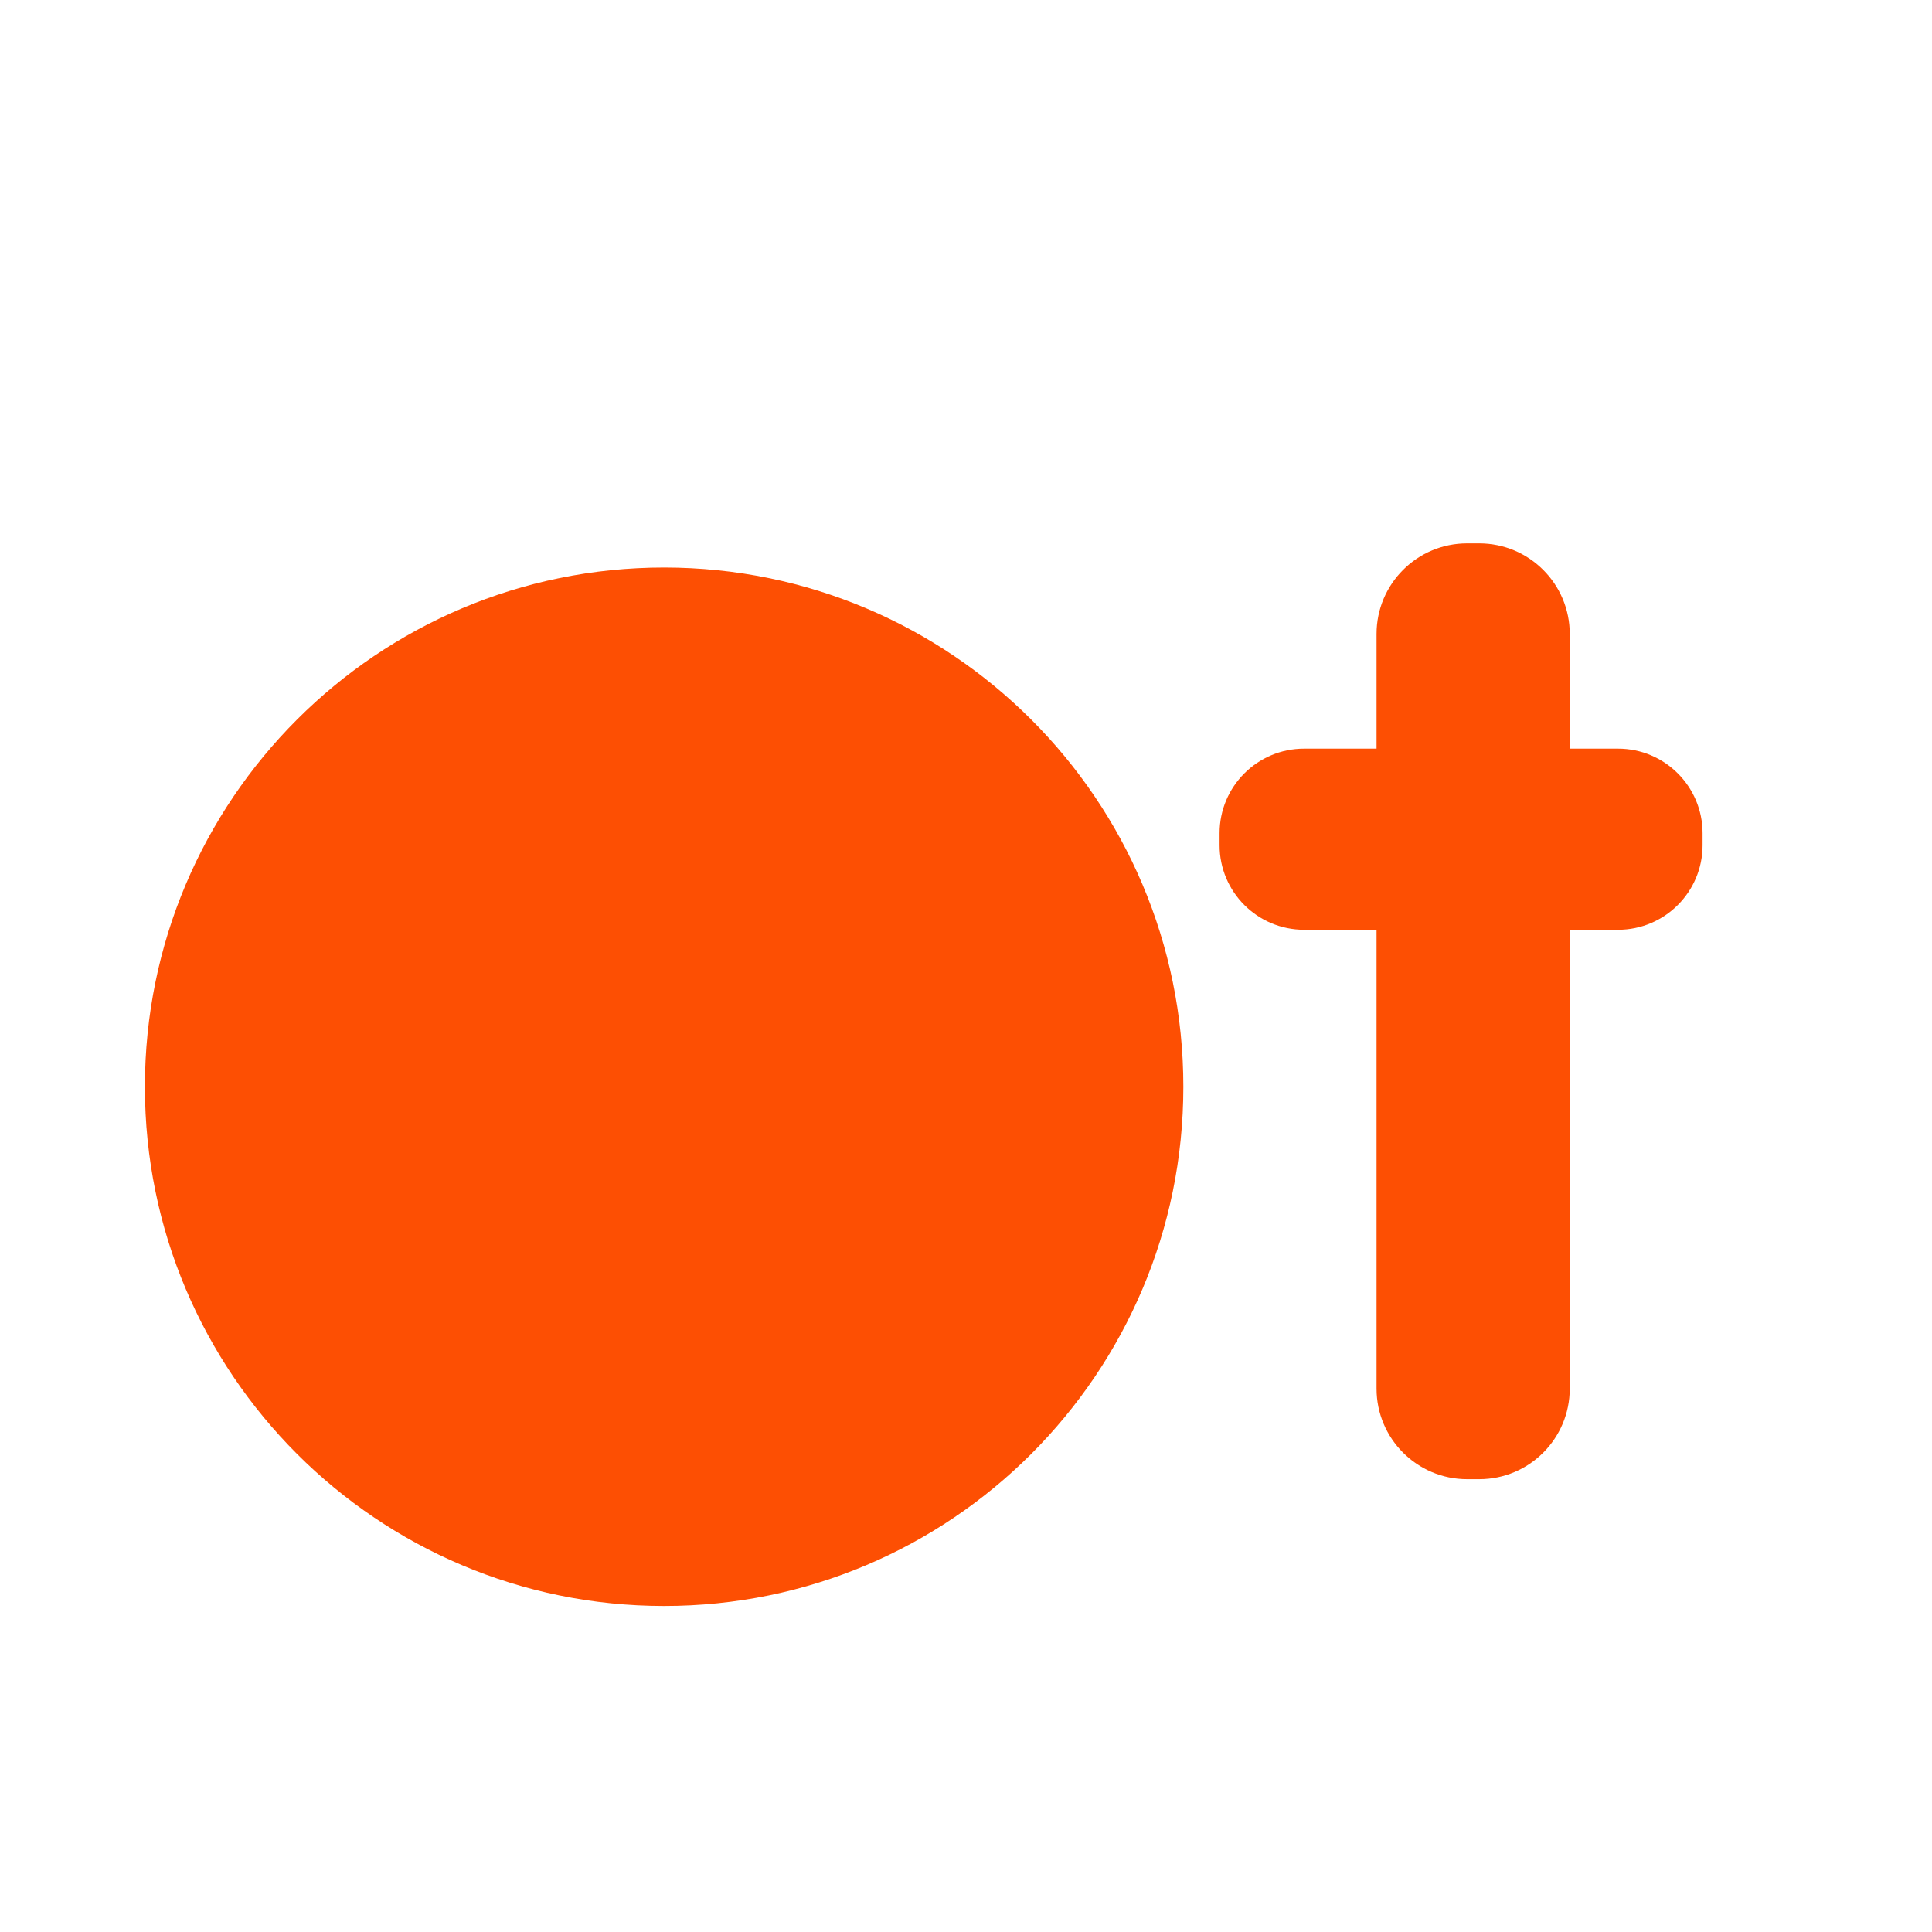
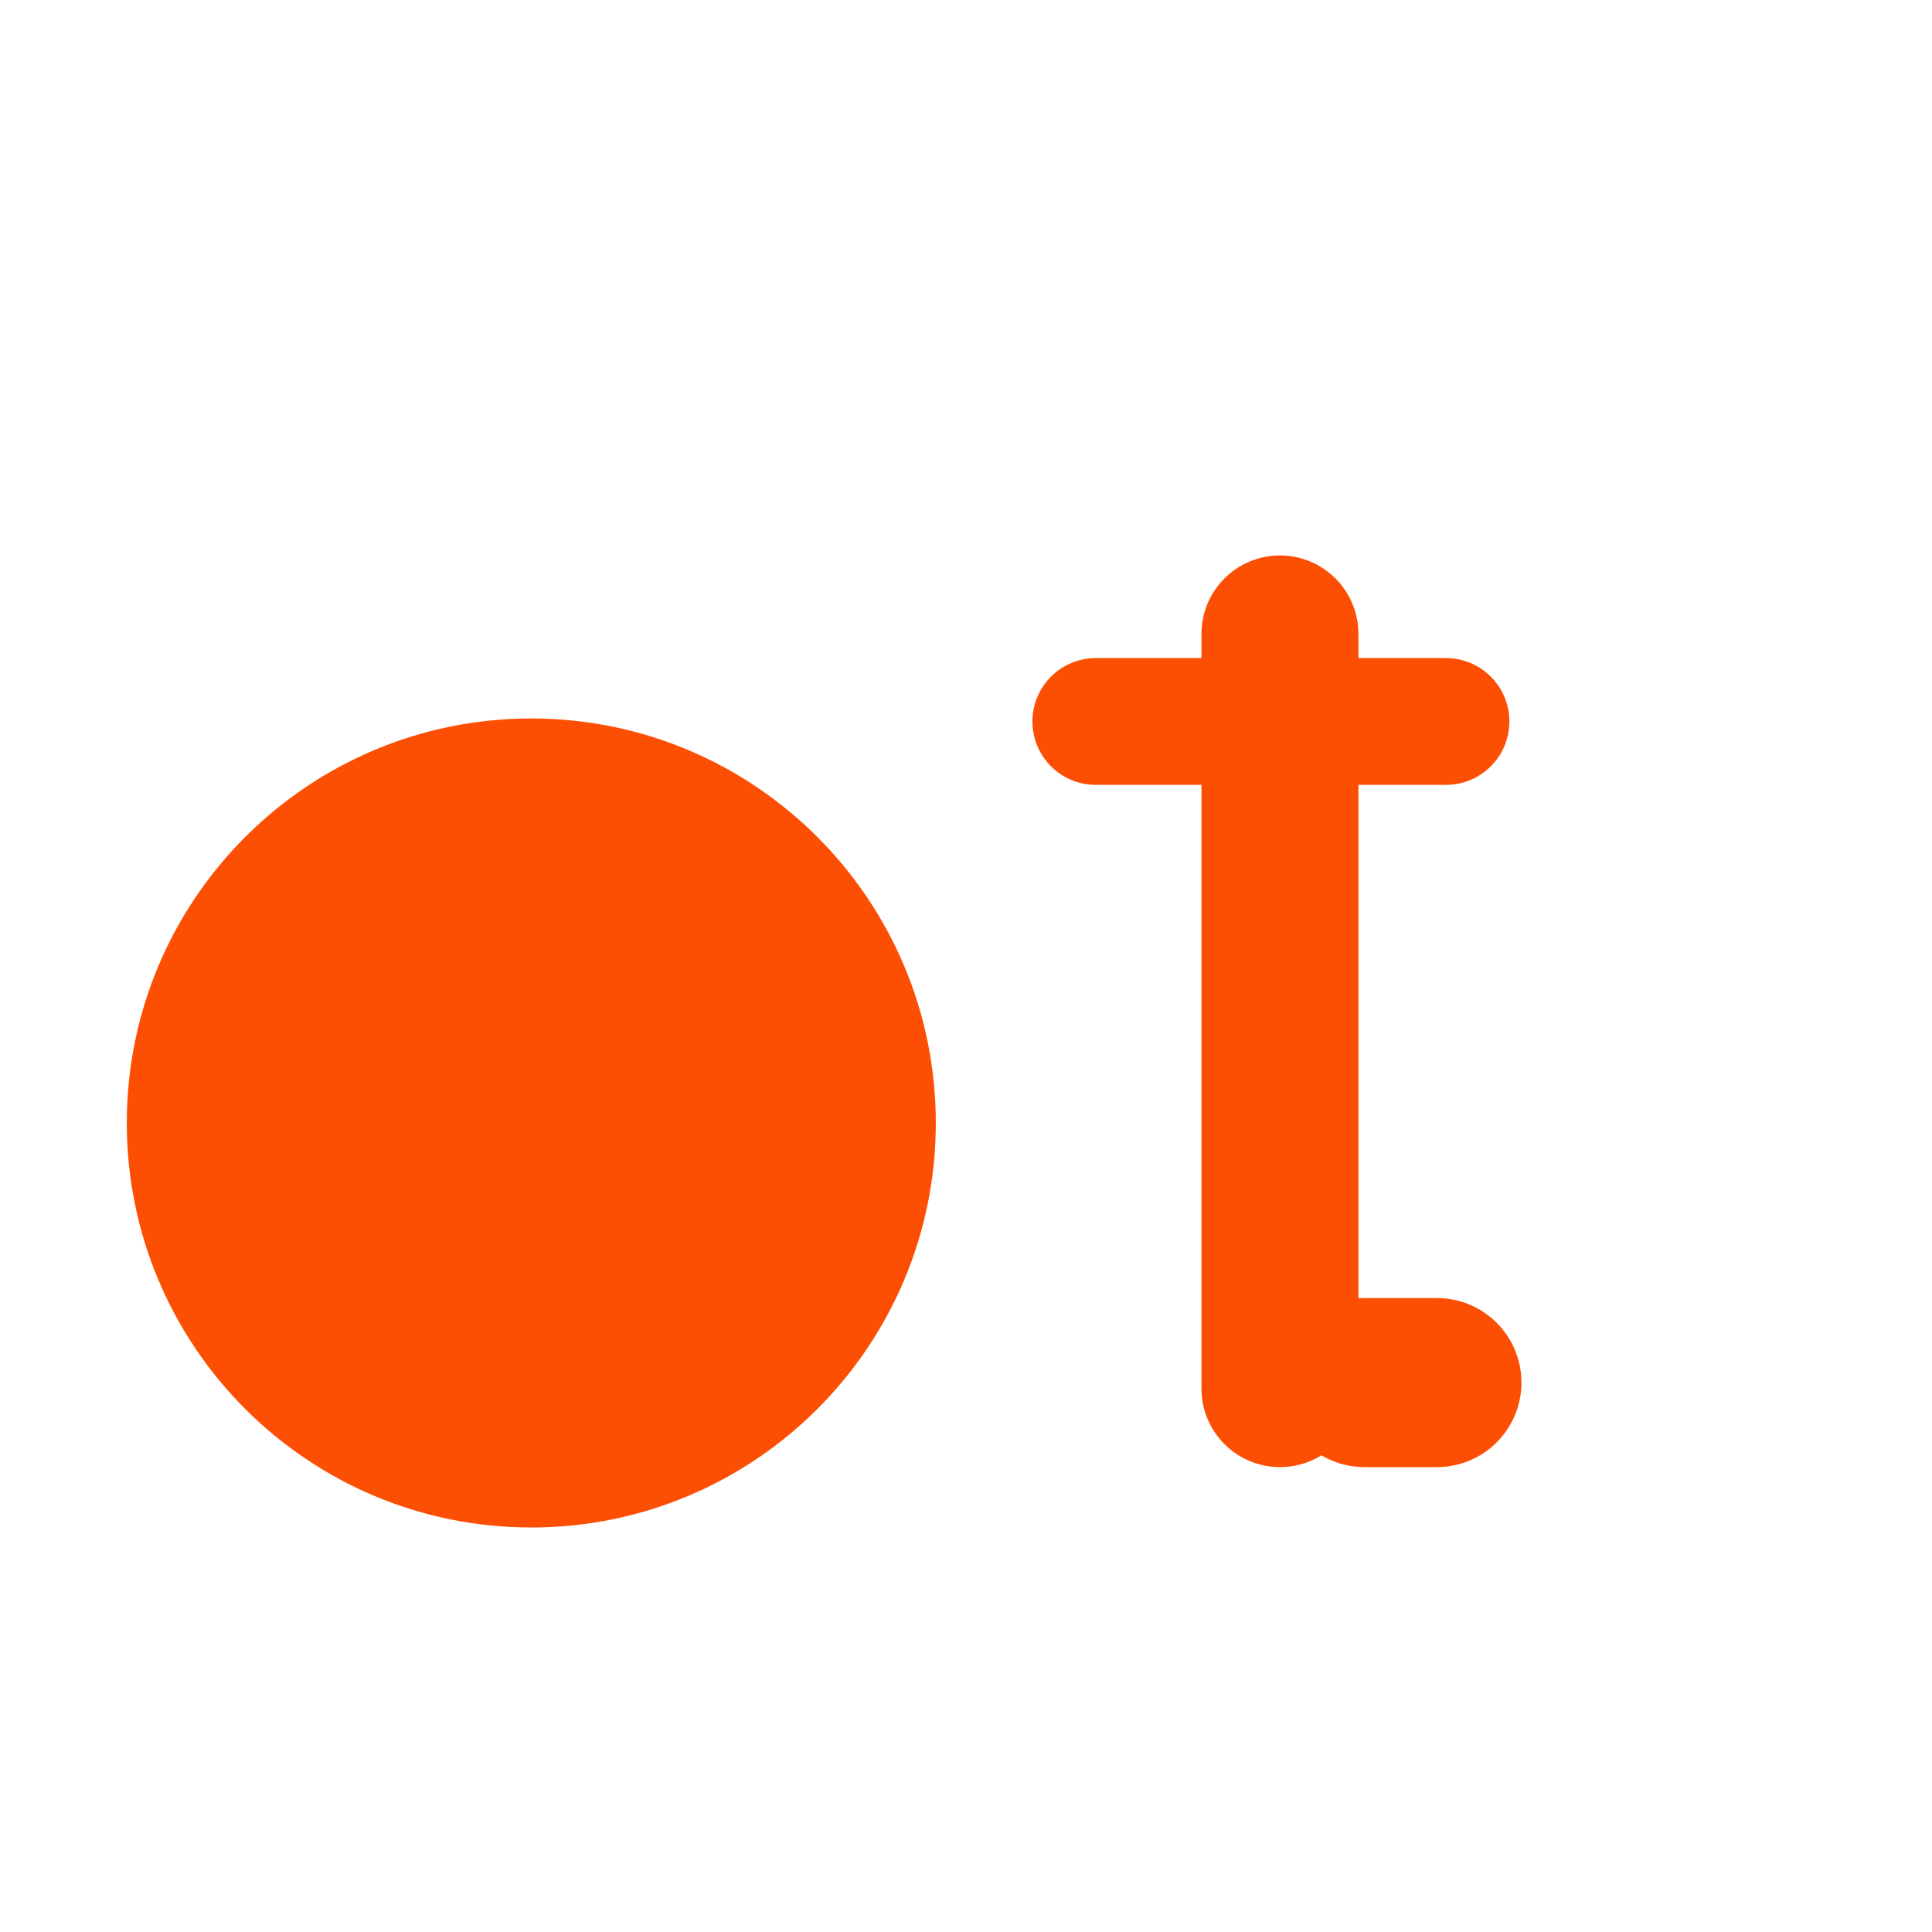
<svg xmlns="http://www.w3.org/2000/svg" viewBox="0 0 32 32">
-   <circle cx="11" cy="18" r="8.6" fill="#FD4F03" />
-   <rect x="22.8" y="9" width="3.2" height="15.5" rx="1.5" fill="#FD4F03" />
-   <rect x="20.2" y="12.4" width="8" height="3" rx="1.4" fill="#FD4F03" />
+   <circle cx="8.8" cy="18.6" r="6.7" fill="#FD4F03" />
+   <rect x="19.9" y="9.2" width="2.6" height="15.1" rx="1.3" fill="#FD4F03" />
+   <rect x="17.1" y="10.9" width="7.9" height="2.1" rx="1.05" fill="#FD4F03" />
+   <rect x="21.2" y="21.5" width="4.0" height="2.8" rx="1.4" fill="#FD4F03" />
</svg>
